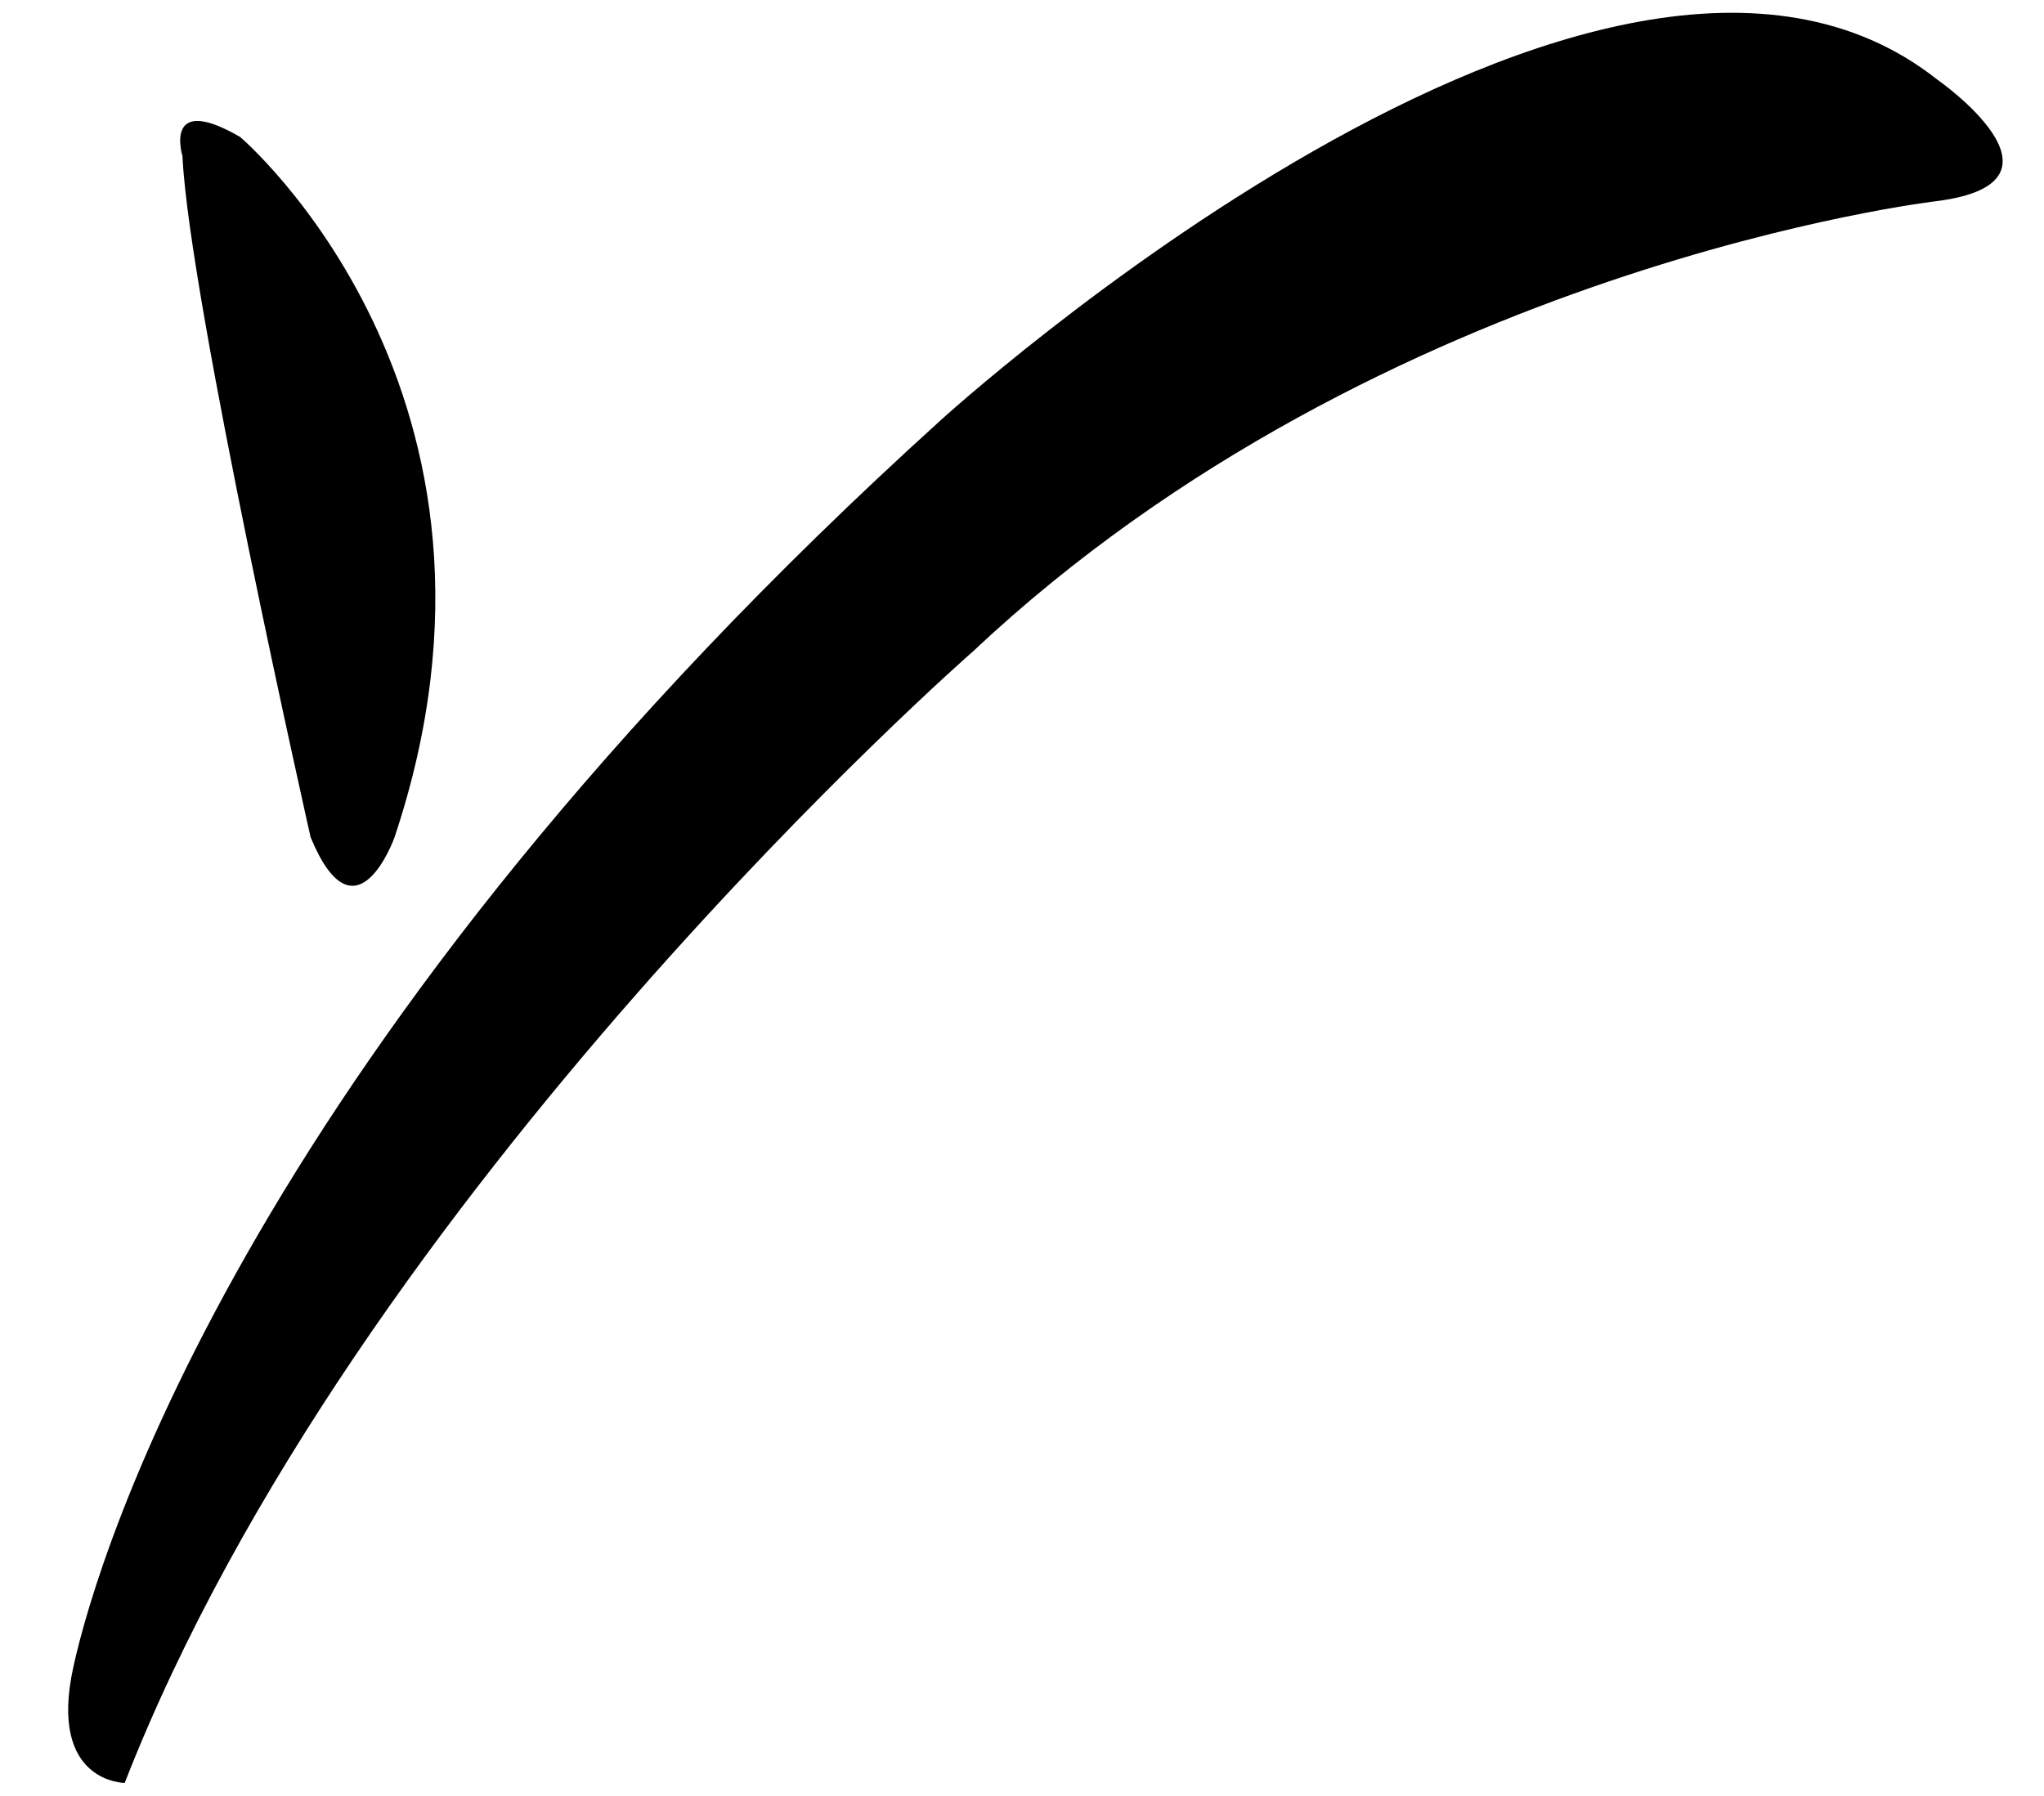
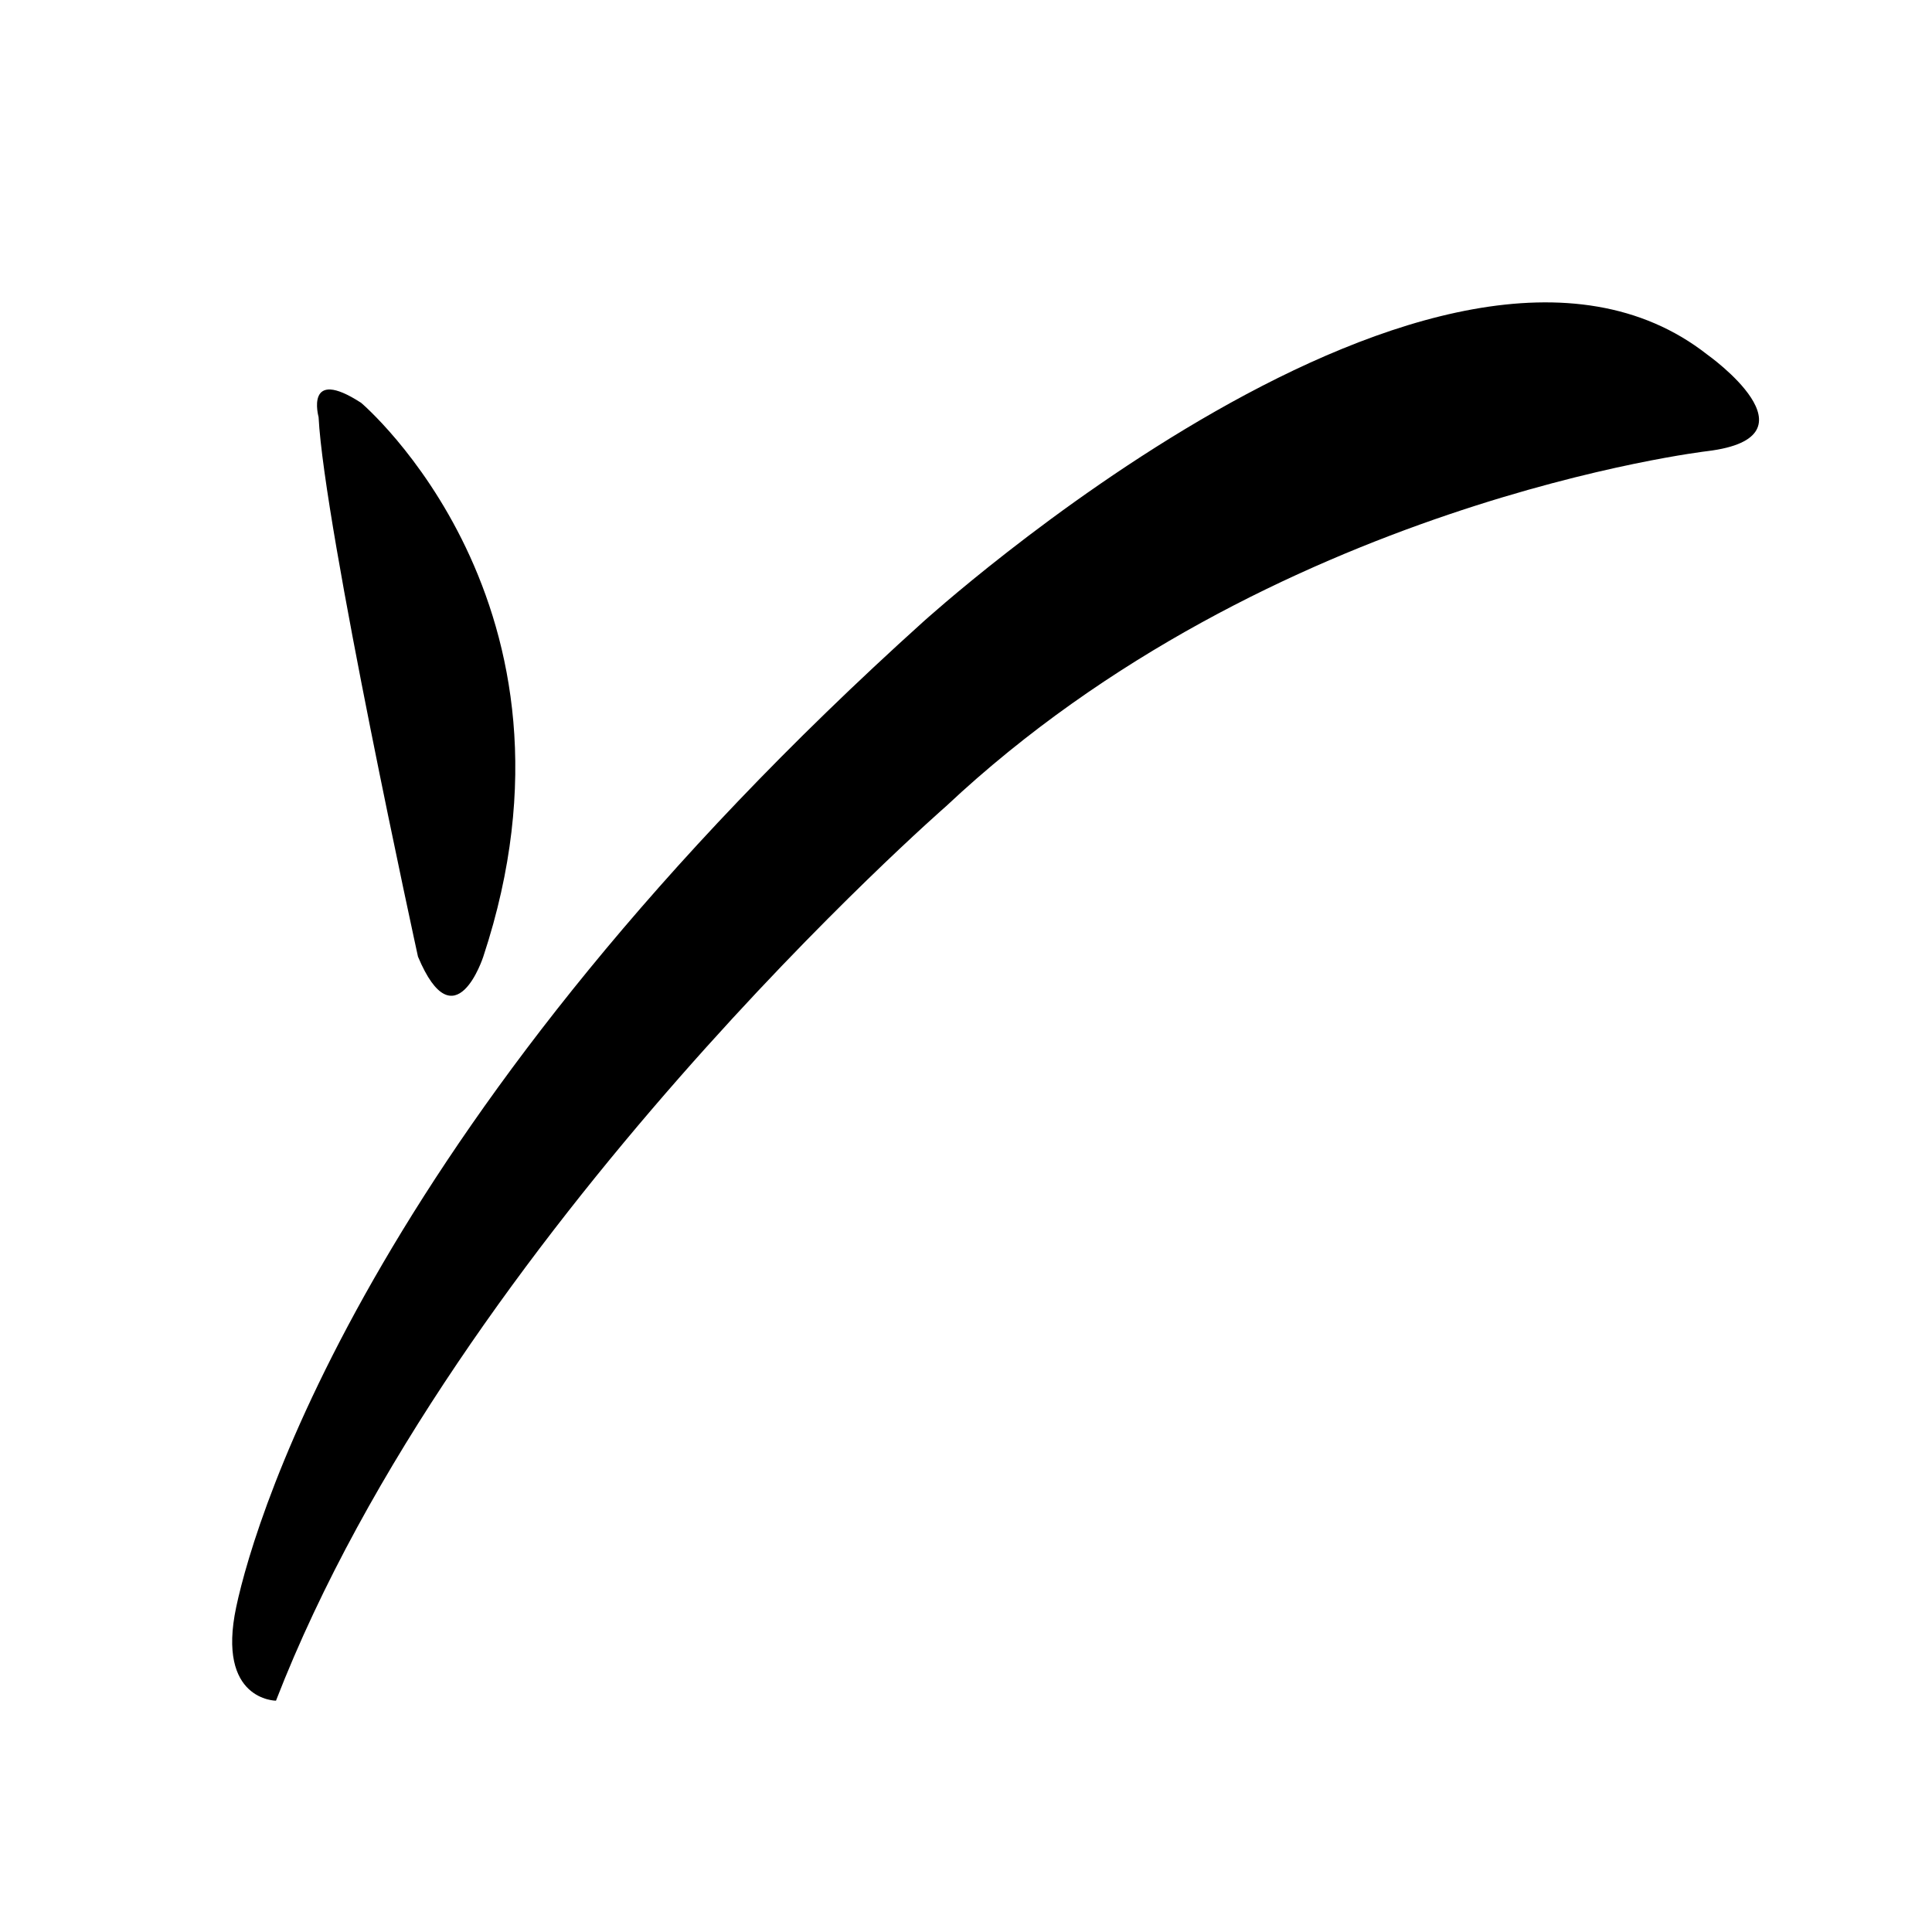
- <svg xmlns="http://www.w3.org/2000/svg" version="1.1" id="svg3121" x="0px" y="0px" viewBox="0 0 79.9 70.2" style="enable-background:new 0 0 79.9 70.2;" xml:space="preserve">
+ <svg xmlns="http://www.w3.org/2000/svg" version="1.1" id="Layer_1" x="0px" y="0px" viewBox="0 0 24 24" style="enable-background:new 0 0 24 24;" xml:space="preserve">
+   <style type="text/css">
+ 	.st0{fill:none;}
+ 	.st1{display:none;}
+ </style>
+   <path class="st0" d="M0,0h24v24H0V0z" />
+   <path class="st1" d="M17.2,10.2v7L6.3,20.8l8.6-6V10l0,0V2c0,0-6.2,4.9-8.1,6.4c-2.3,1.7-2.4,2.5-2.4,3.6v8.6C4.4,21.3,5,22,5.9,22  h13.8V10.2H17.2z M11,9.8c0.5-0.6,1.2-0.8,1.6-0.5c0.4,0.3,0.3,1.1-0.2,1.7s-1.2,0.8-1.6,0.5S10.5,10.4,11,9.8z" />
  <g id="layer1" transform="translate(-53.89587,-165.8739)">
    <g id="g3187" transform="translate(0.1322918,-0.1322832)">
      <g id="g2666" transform="matrix(0.3527778,0,0,-0.3527778,67.24612,167.6241)">
-         <path id="path2668" class="st0" d="M-18-12.7c0.7-15.7,14.2-75.5,14.2-75.5c5-12.1,9.3,0,9.3,0     c16.4,49.1-17.1,77.6-17.1,77.6C-20.2-5.6-18-12.7-18-12.7 M176.4-4.2c0,0,16.4-11.4,0-13.5c0,0-61.3-7.1-106.8-49.9     c0,0-68.4-59.8-94-125.4c0,0-8.5,0-5.7,12.8C-27.3-167.3-10.2-111,66-42C66-42,139.4,25,176.4-4.2" />
+         <path id="path2668" d="M-27-10.1c0.2-3.9,3.5-19,3.5-19c1.3-3.1,2.3,0,2.3,0c4.1,12.4-4.3,19.5-4.3,19.5     C-27.5-8.3-27-10.1-27-10.1 M21.9-7.9c0,0,4.1-2.9,0-3.4c0,0-15.4-1.8-26.8-12.5c0,0-17.2-15-23.6-31.5c0,0-2.1,0-1.4,3.3     c0.7,3.3,5,17.4,24.2,34.7C-5.8-17.4,12.6-0.6,21.9-7.9" />
      </g>
    </g>
  </g>
</svg>
